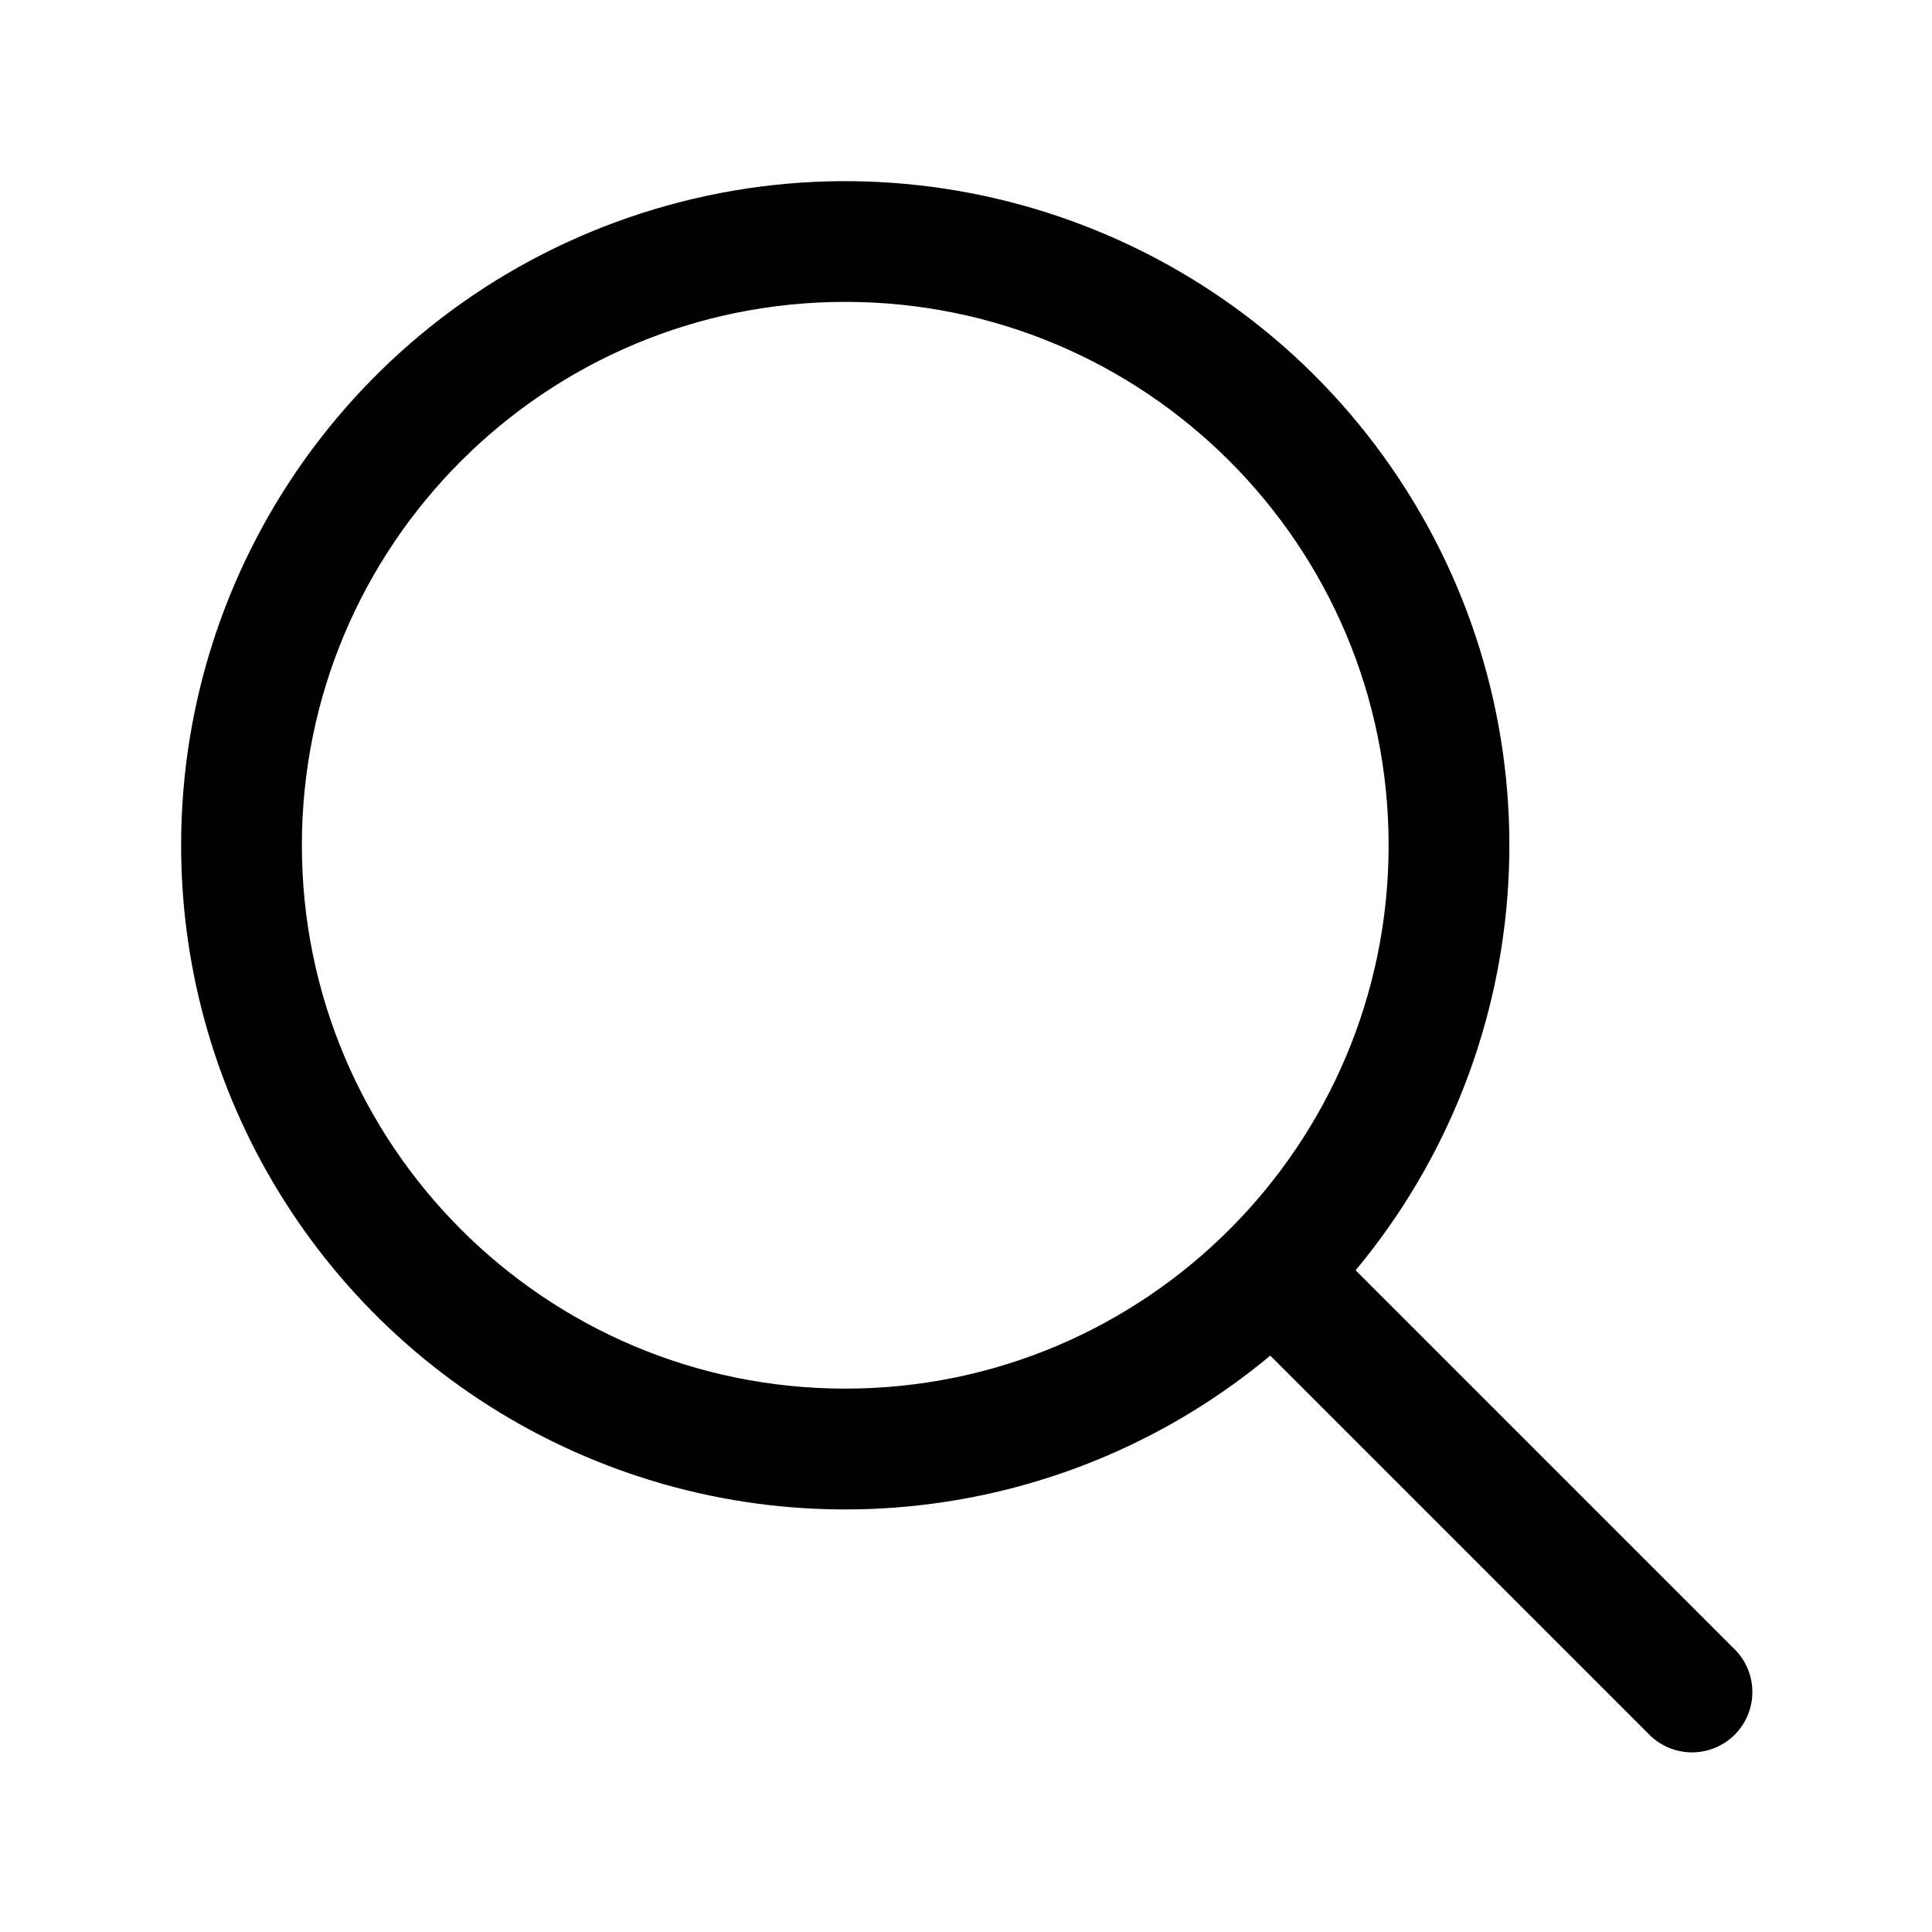
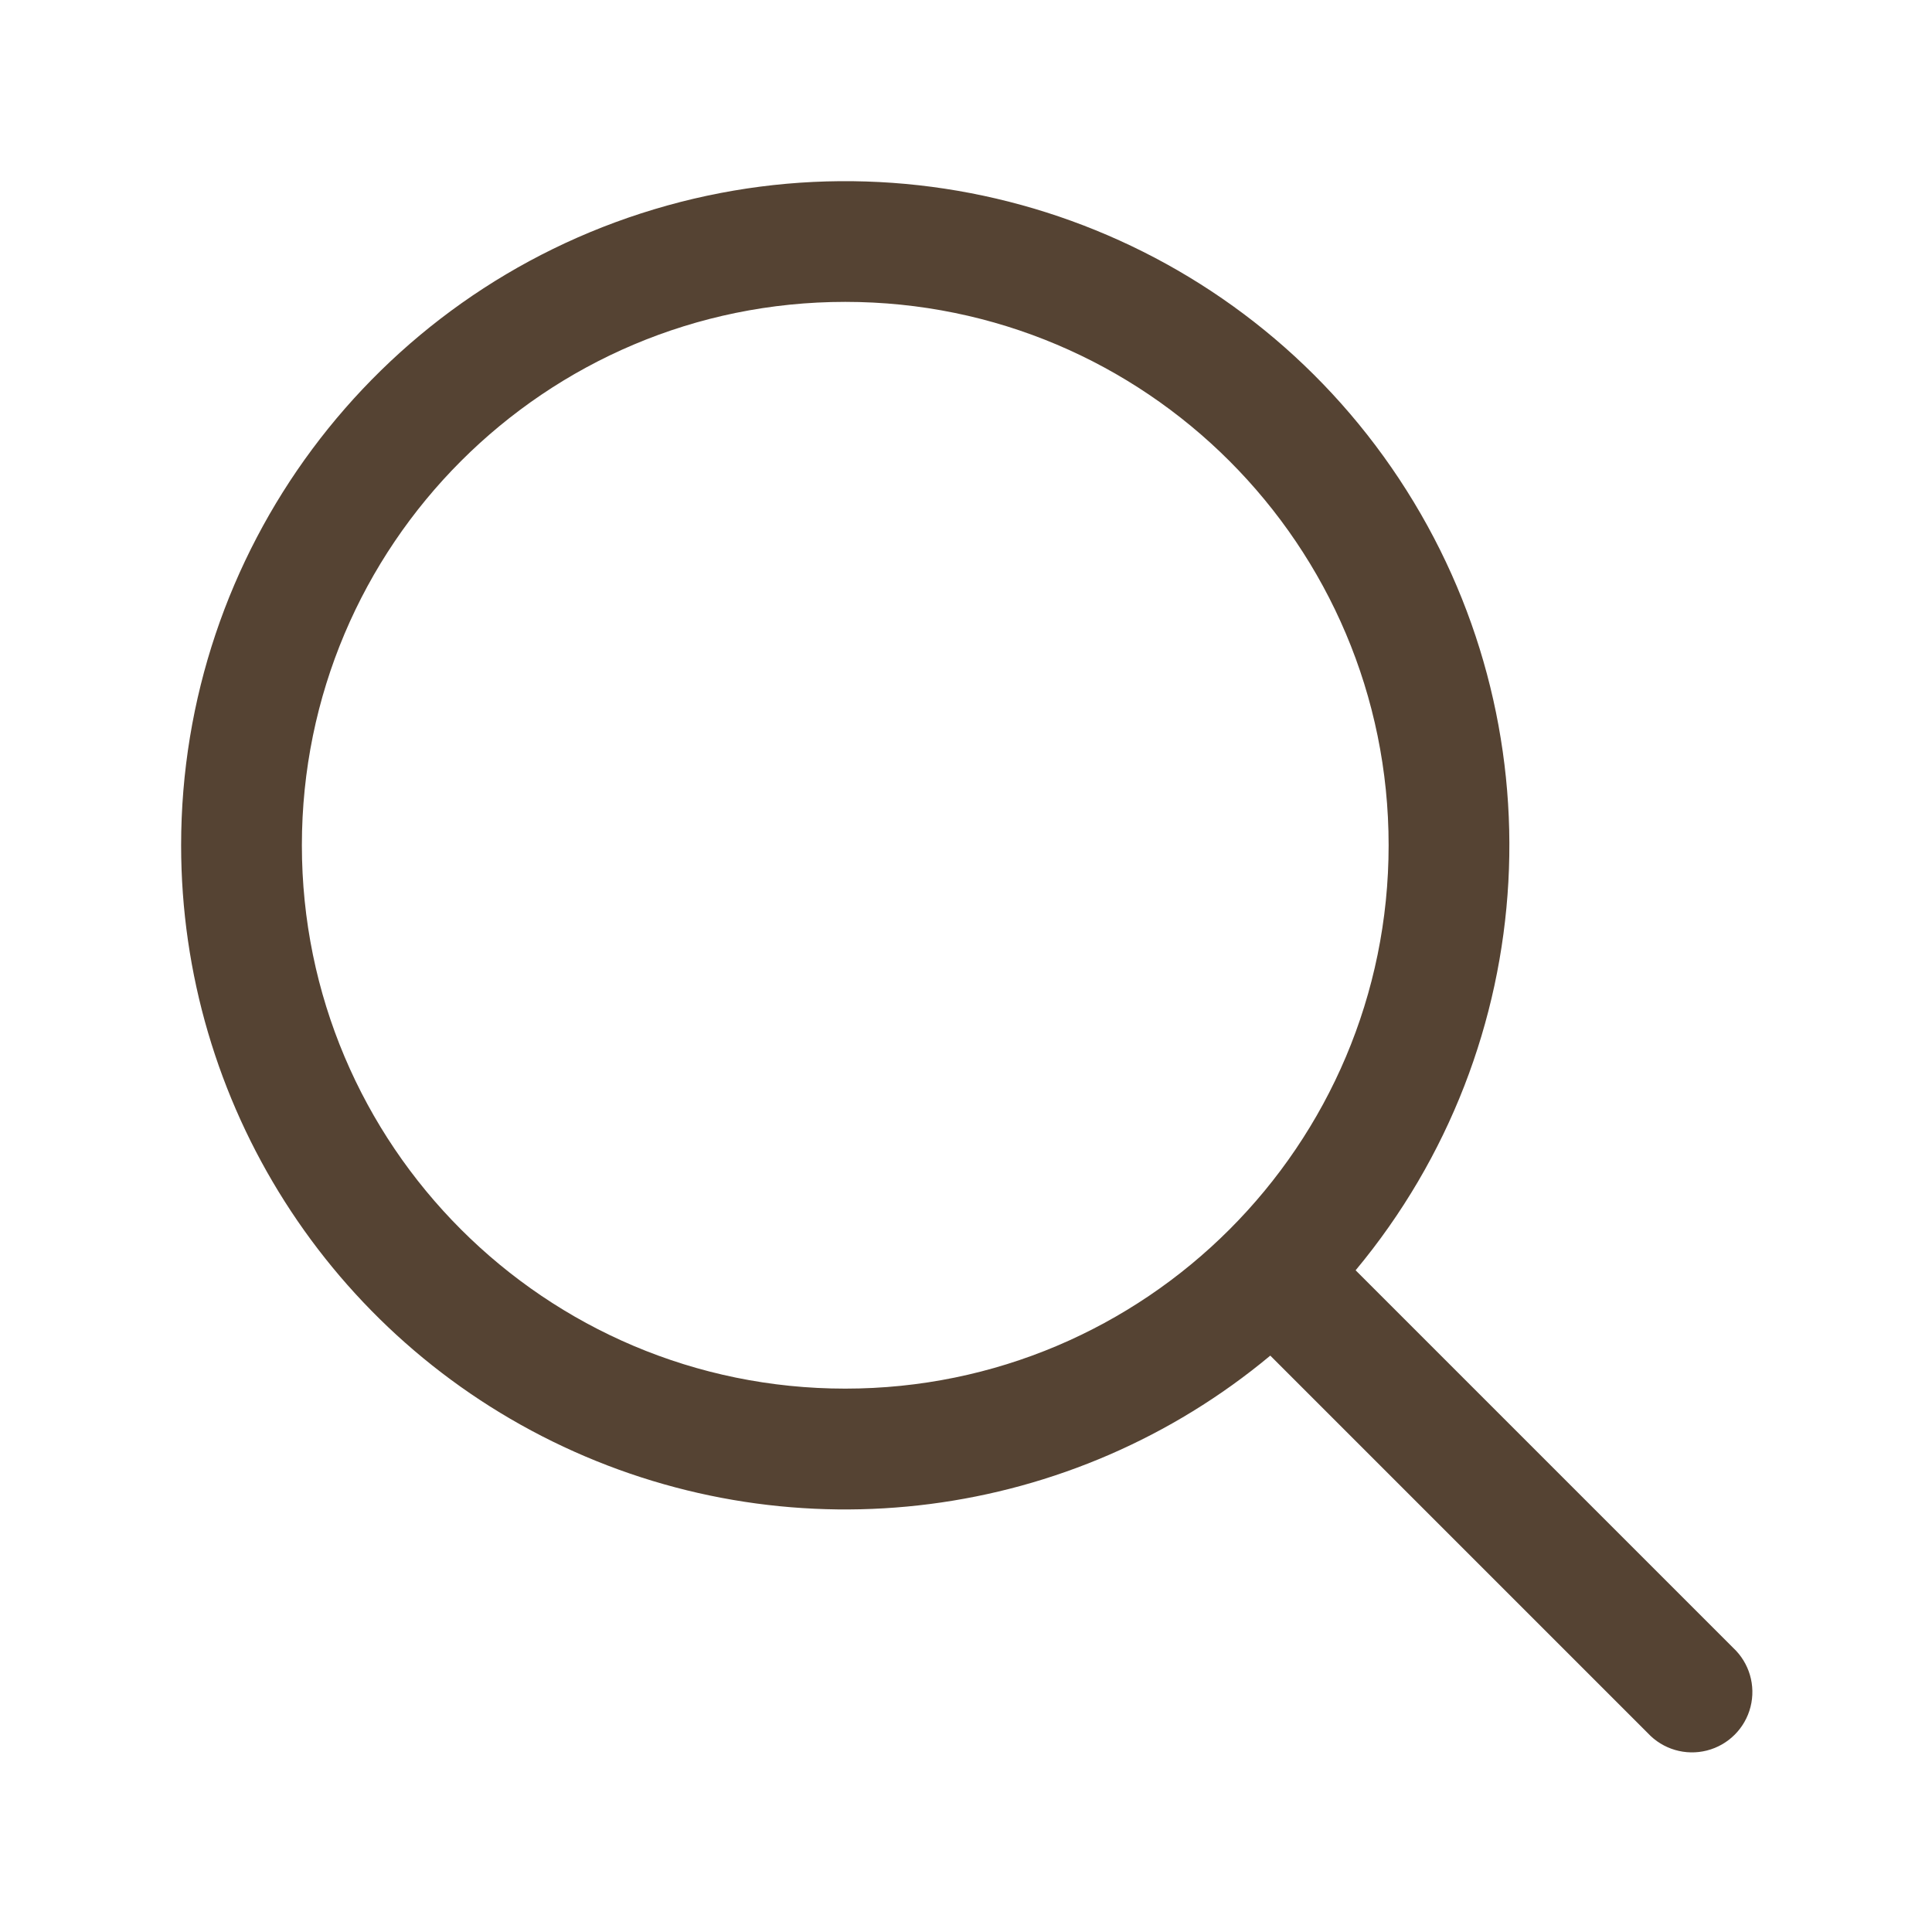
- <svg xmlns="http://www.w3.org/2000/svg" viewBox="0 0 24 24" fill="currentColor" class="size-6">
+ <svg xmlns="http://www.w3.org/2000/svg" viewBox="0 0 24 24" fill="#554333" class="size-6">
  <path fill-rule="evenodd" d="M10.5 3.75a6.75 6.75 0 1 0 0 13.5 6.75 6.75 0 0 0 0-13.5ZM2.25 10.5a8.25 8.25 0 1 1 14.59 5.28l4.69 4.69a.75.75 0 1 1-1.06 1.06l-4.69-4.69A8.25 8.25 0 0 1 2.25 10.5Z" clip-rule="evenodd" />
</svg>
